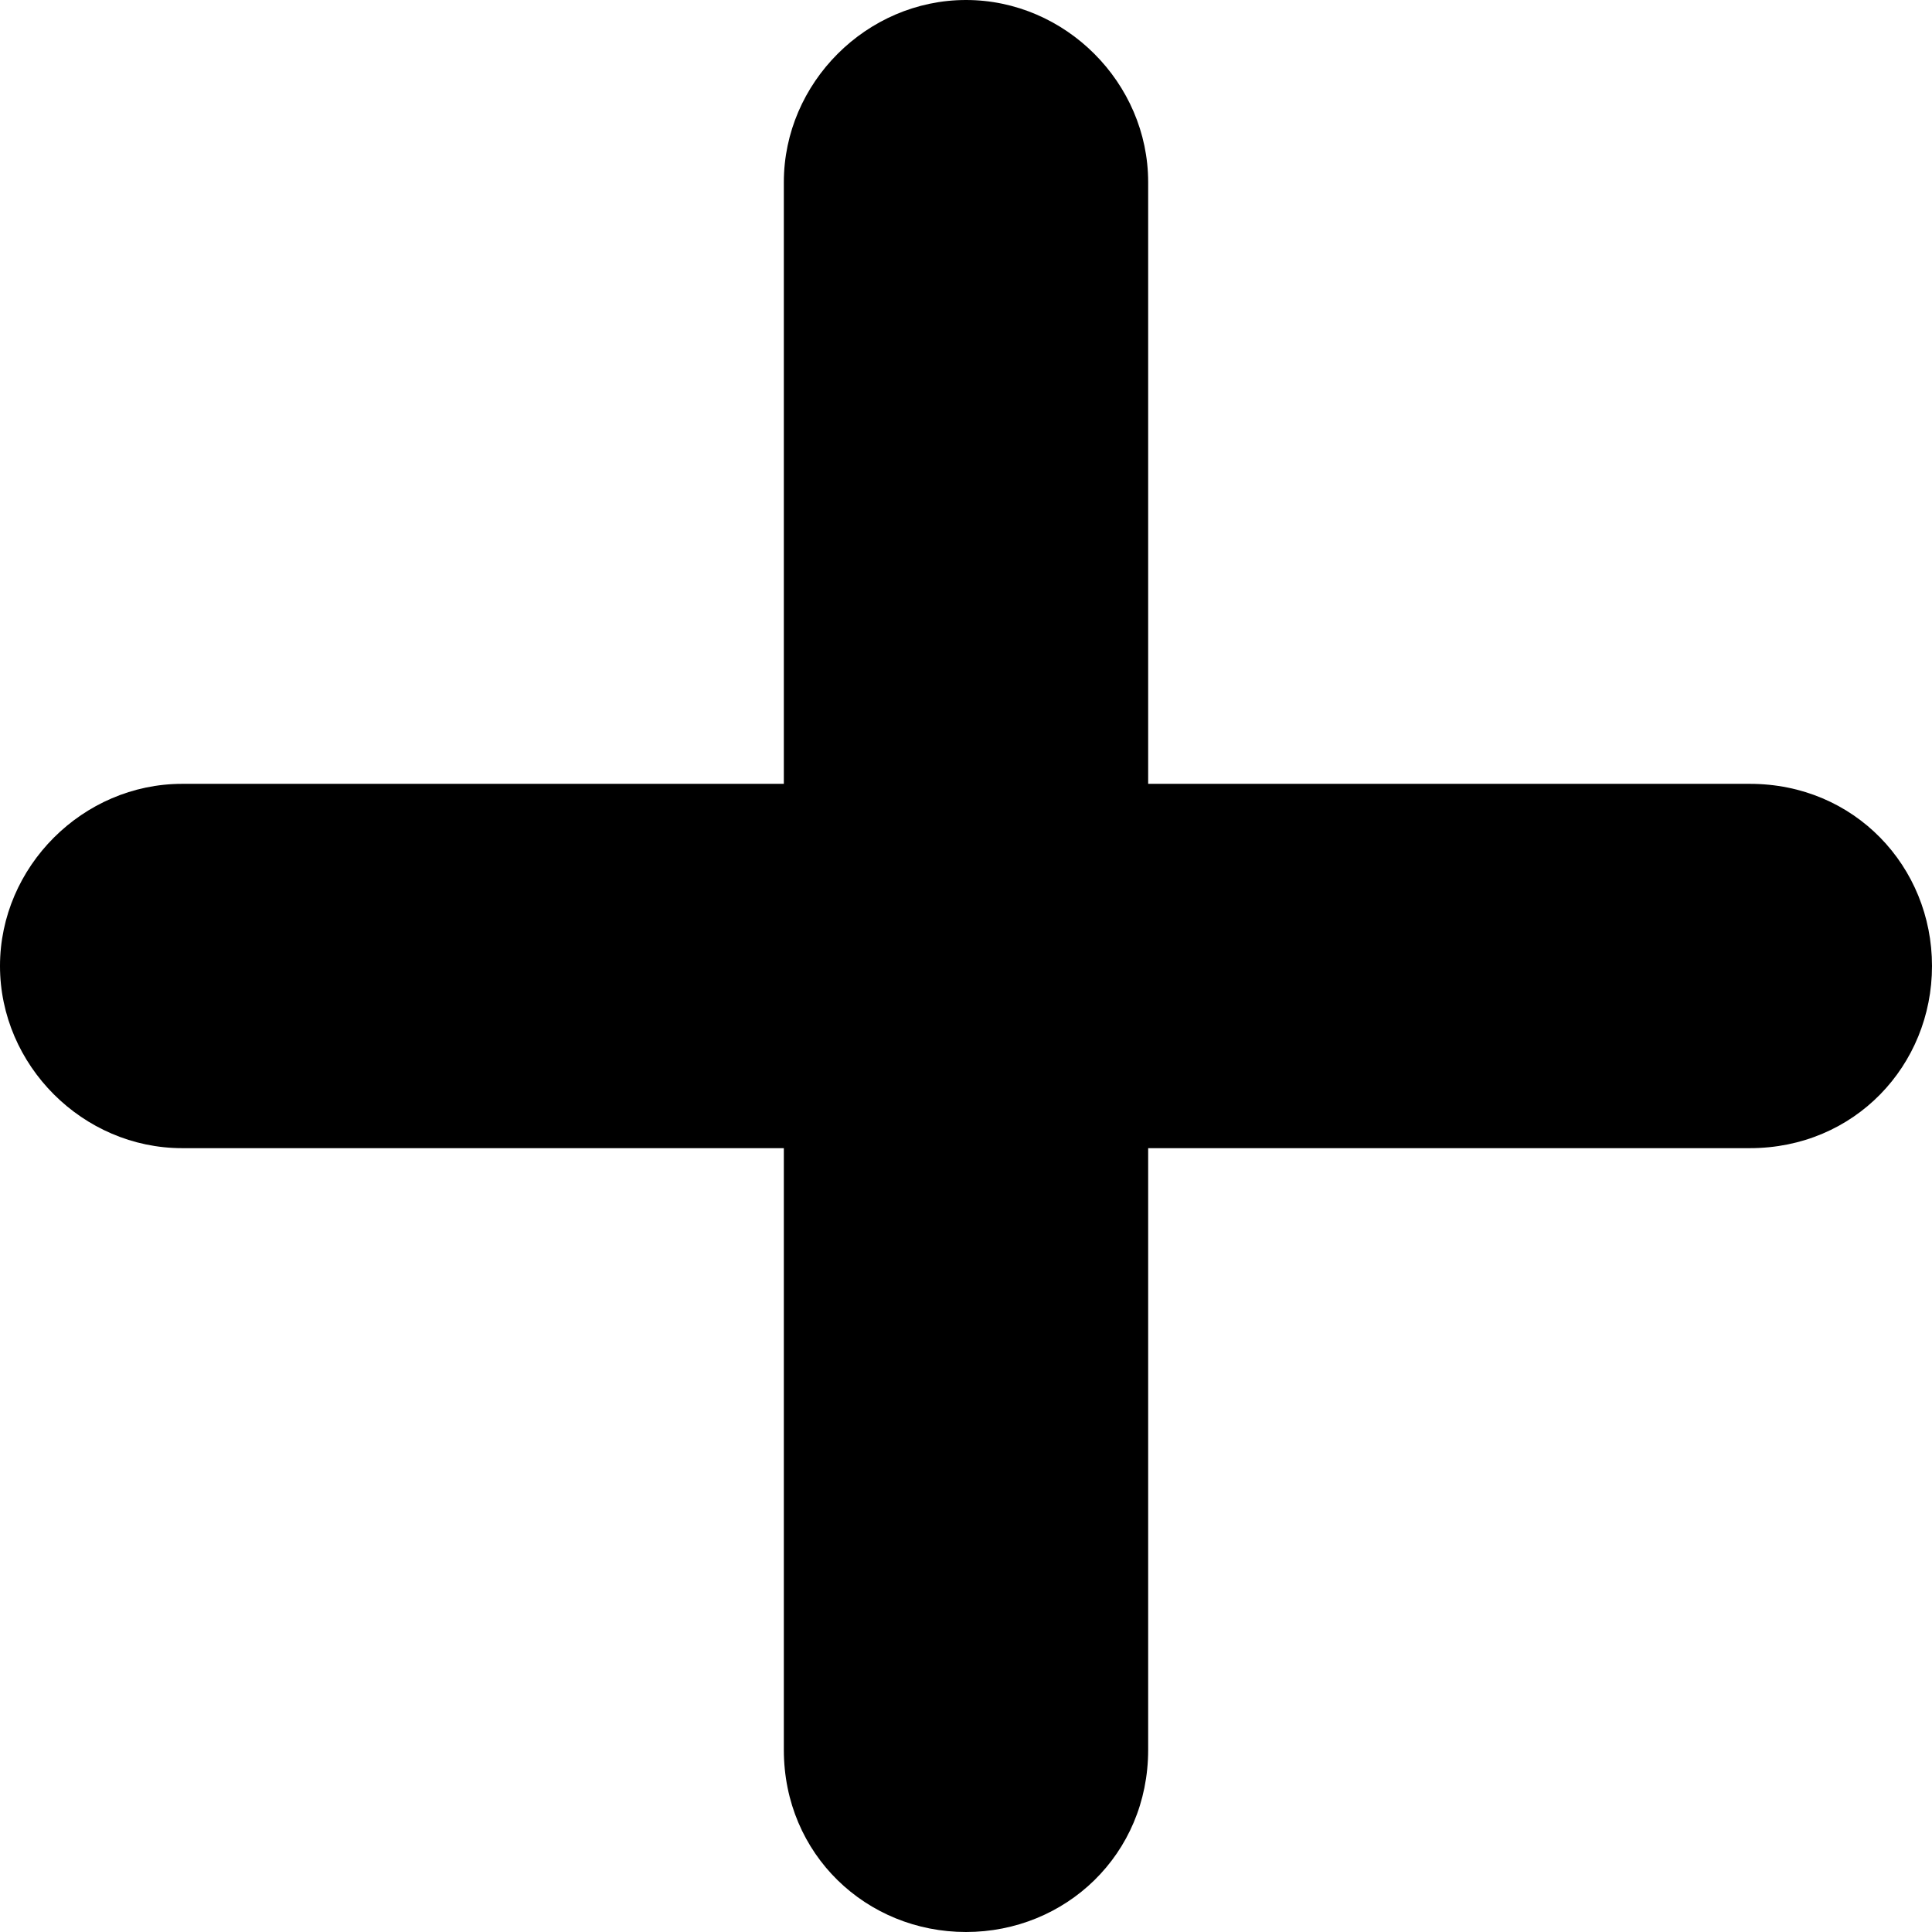
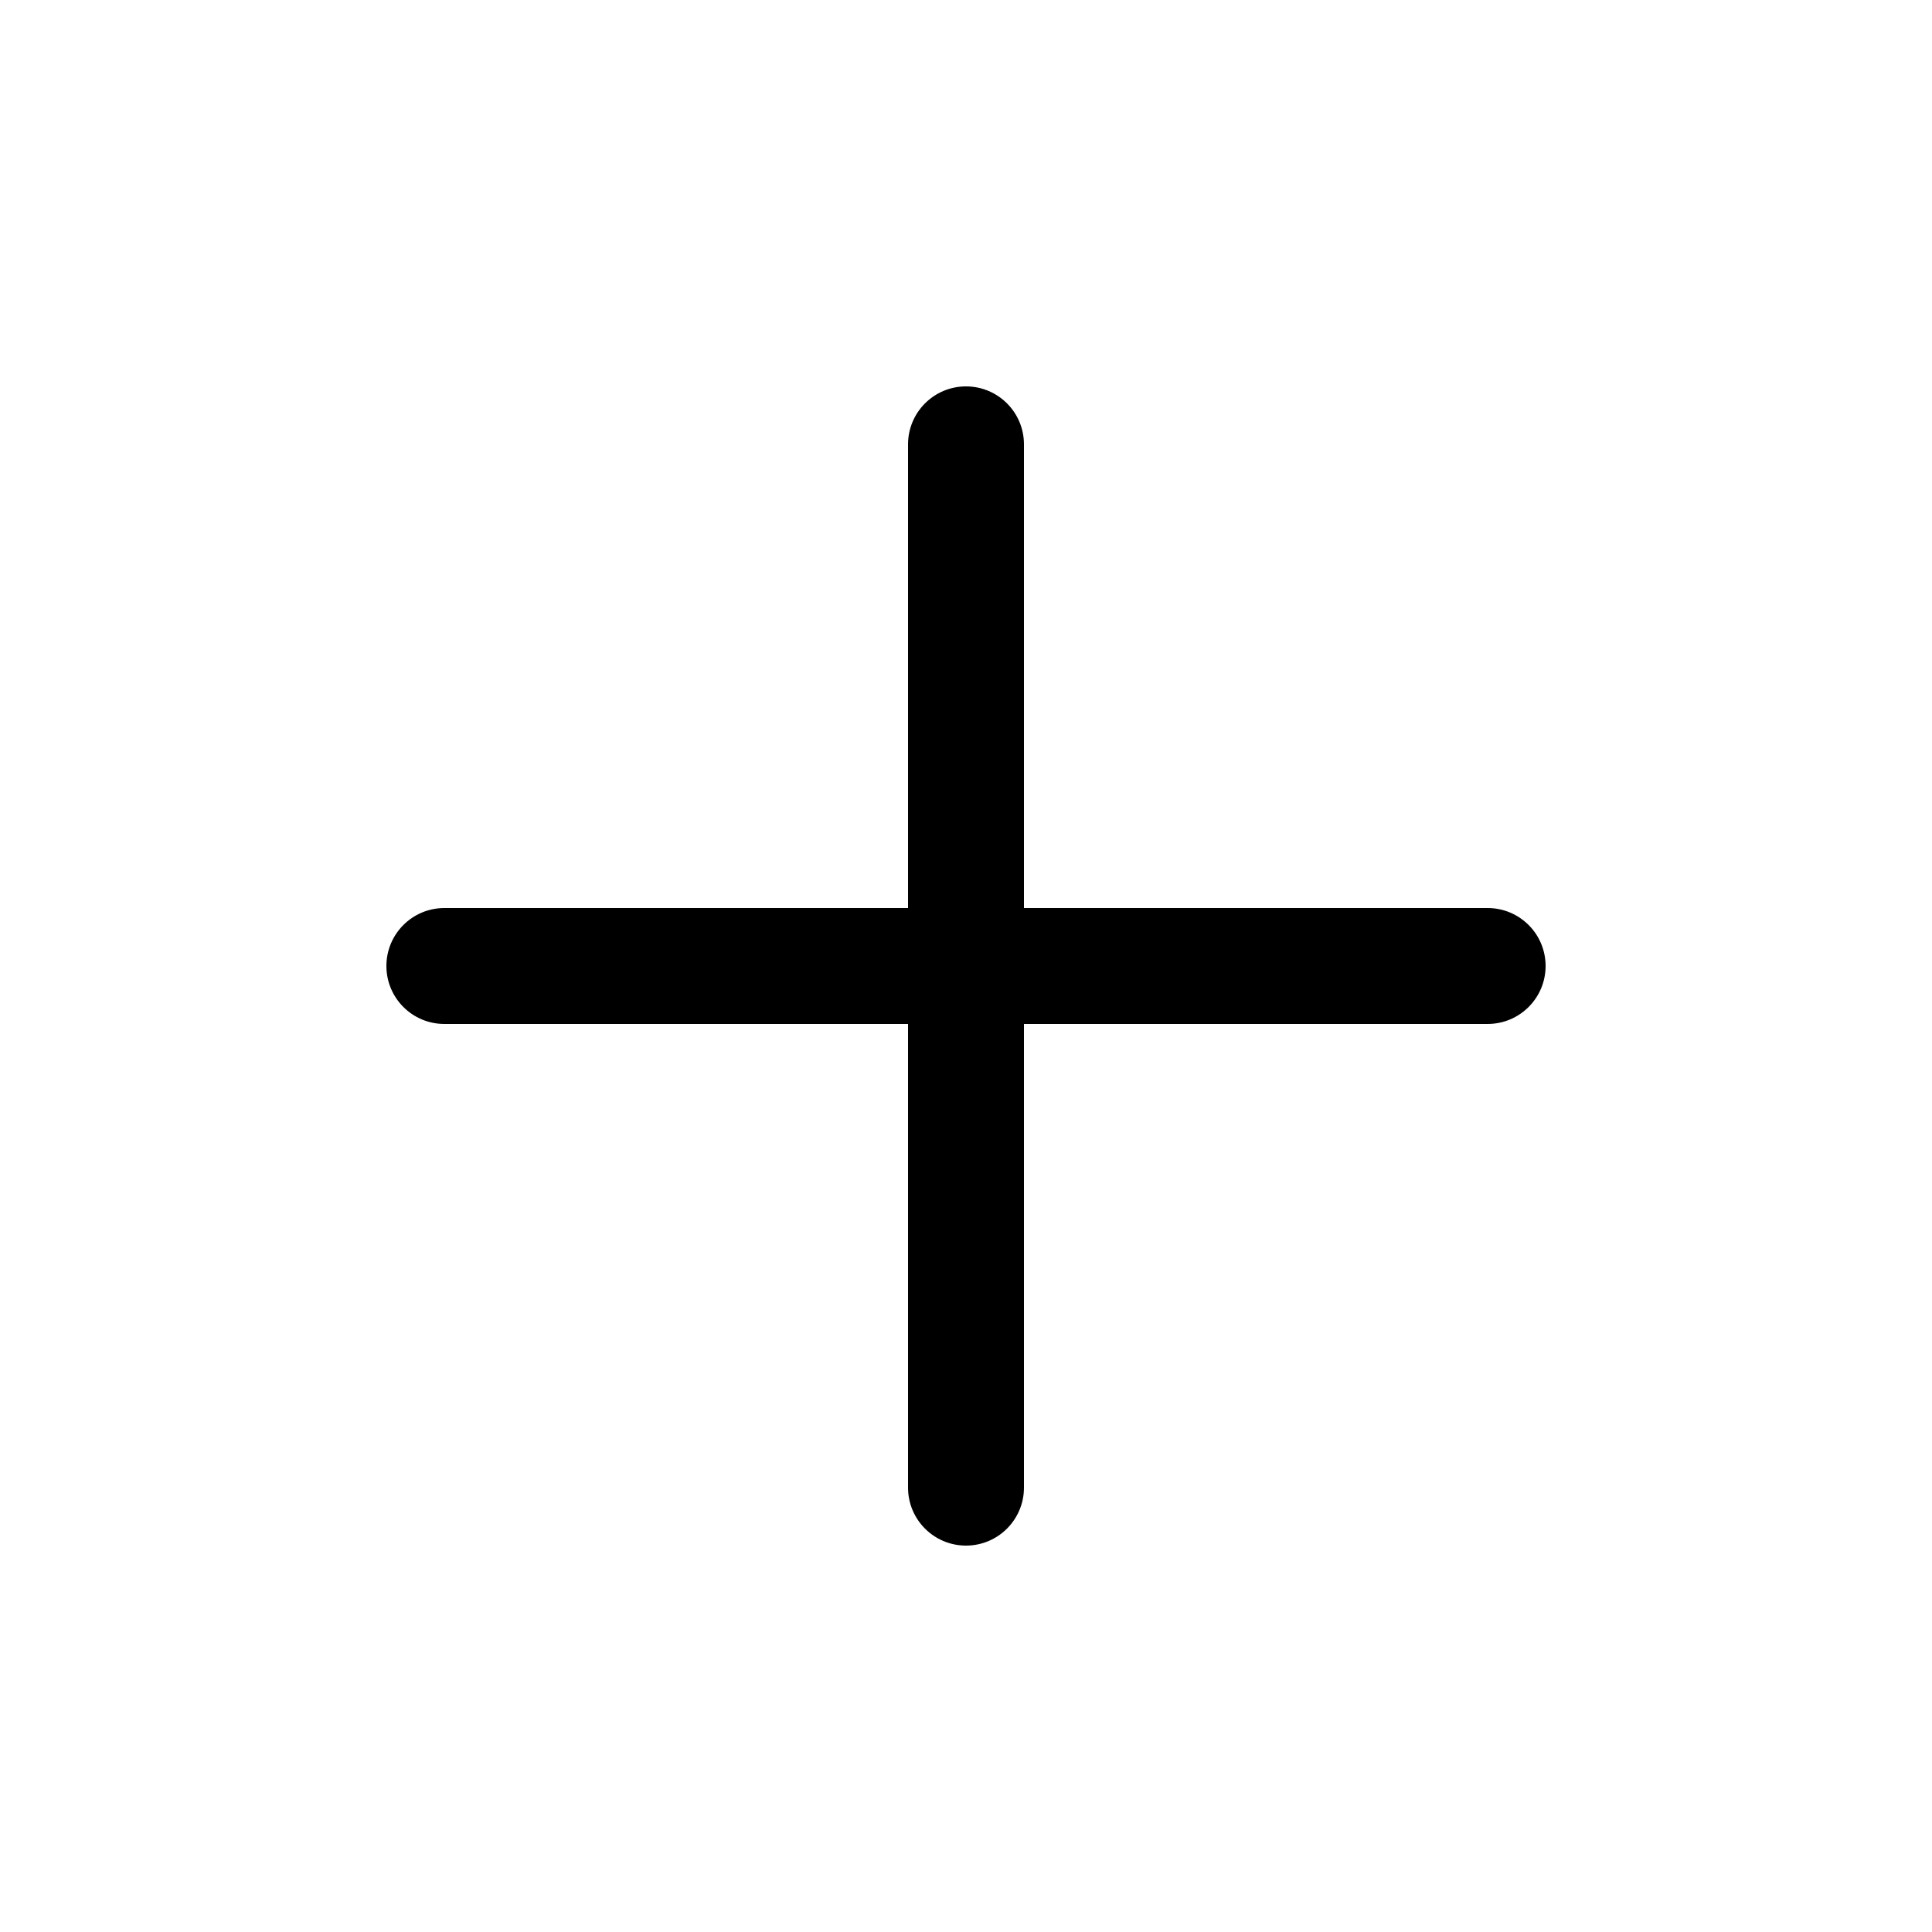
- <svg xmlns="http://www.w3.org/2000/svg" viewBox="0 0 350 350">
-   <path d="M175 0c18,0 33,15 33,33l0 109 109 0c19,0 33,15 33,33 0,18 -14,33 -33,33l-109 0 0 109c0,19 -15,33 -33,33 -18,0 -33,-14 -33,-33l0 -109 -109 0c-18,0 -33,-15 -33,-33 0,-18 15,-33 33,-33l109 0 0 -109c0,-18 15,-33 33,-33z" />
+ <svg xmlns="http://www.w3.org/2000/svg" viewBox="0 0 100 100">
+   <g transform="translate(0,-952.3622)">
+     <path d="m 50,1032.362 c -1.657,0 -3,-1.343 -3,-3 l 0,-24 -24,0 c -1.657,0 -3,-1.343 -3,-3 0,-1.657 1.343,-3 3,-3 l 24,0 0,-24 c 0,-1.657 1.343,-3 3,-3 1.657,0 3,1.343 3,3 l 0,24 24,0 c 1.657,0 3,1.343 3,3 0,1.657 -1.343,3 -3,3 l -24,0 0,24 c 0,1.657 -1.343,3 -3,3 z" />
+   </g>
</svg>
